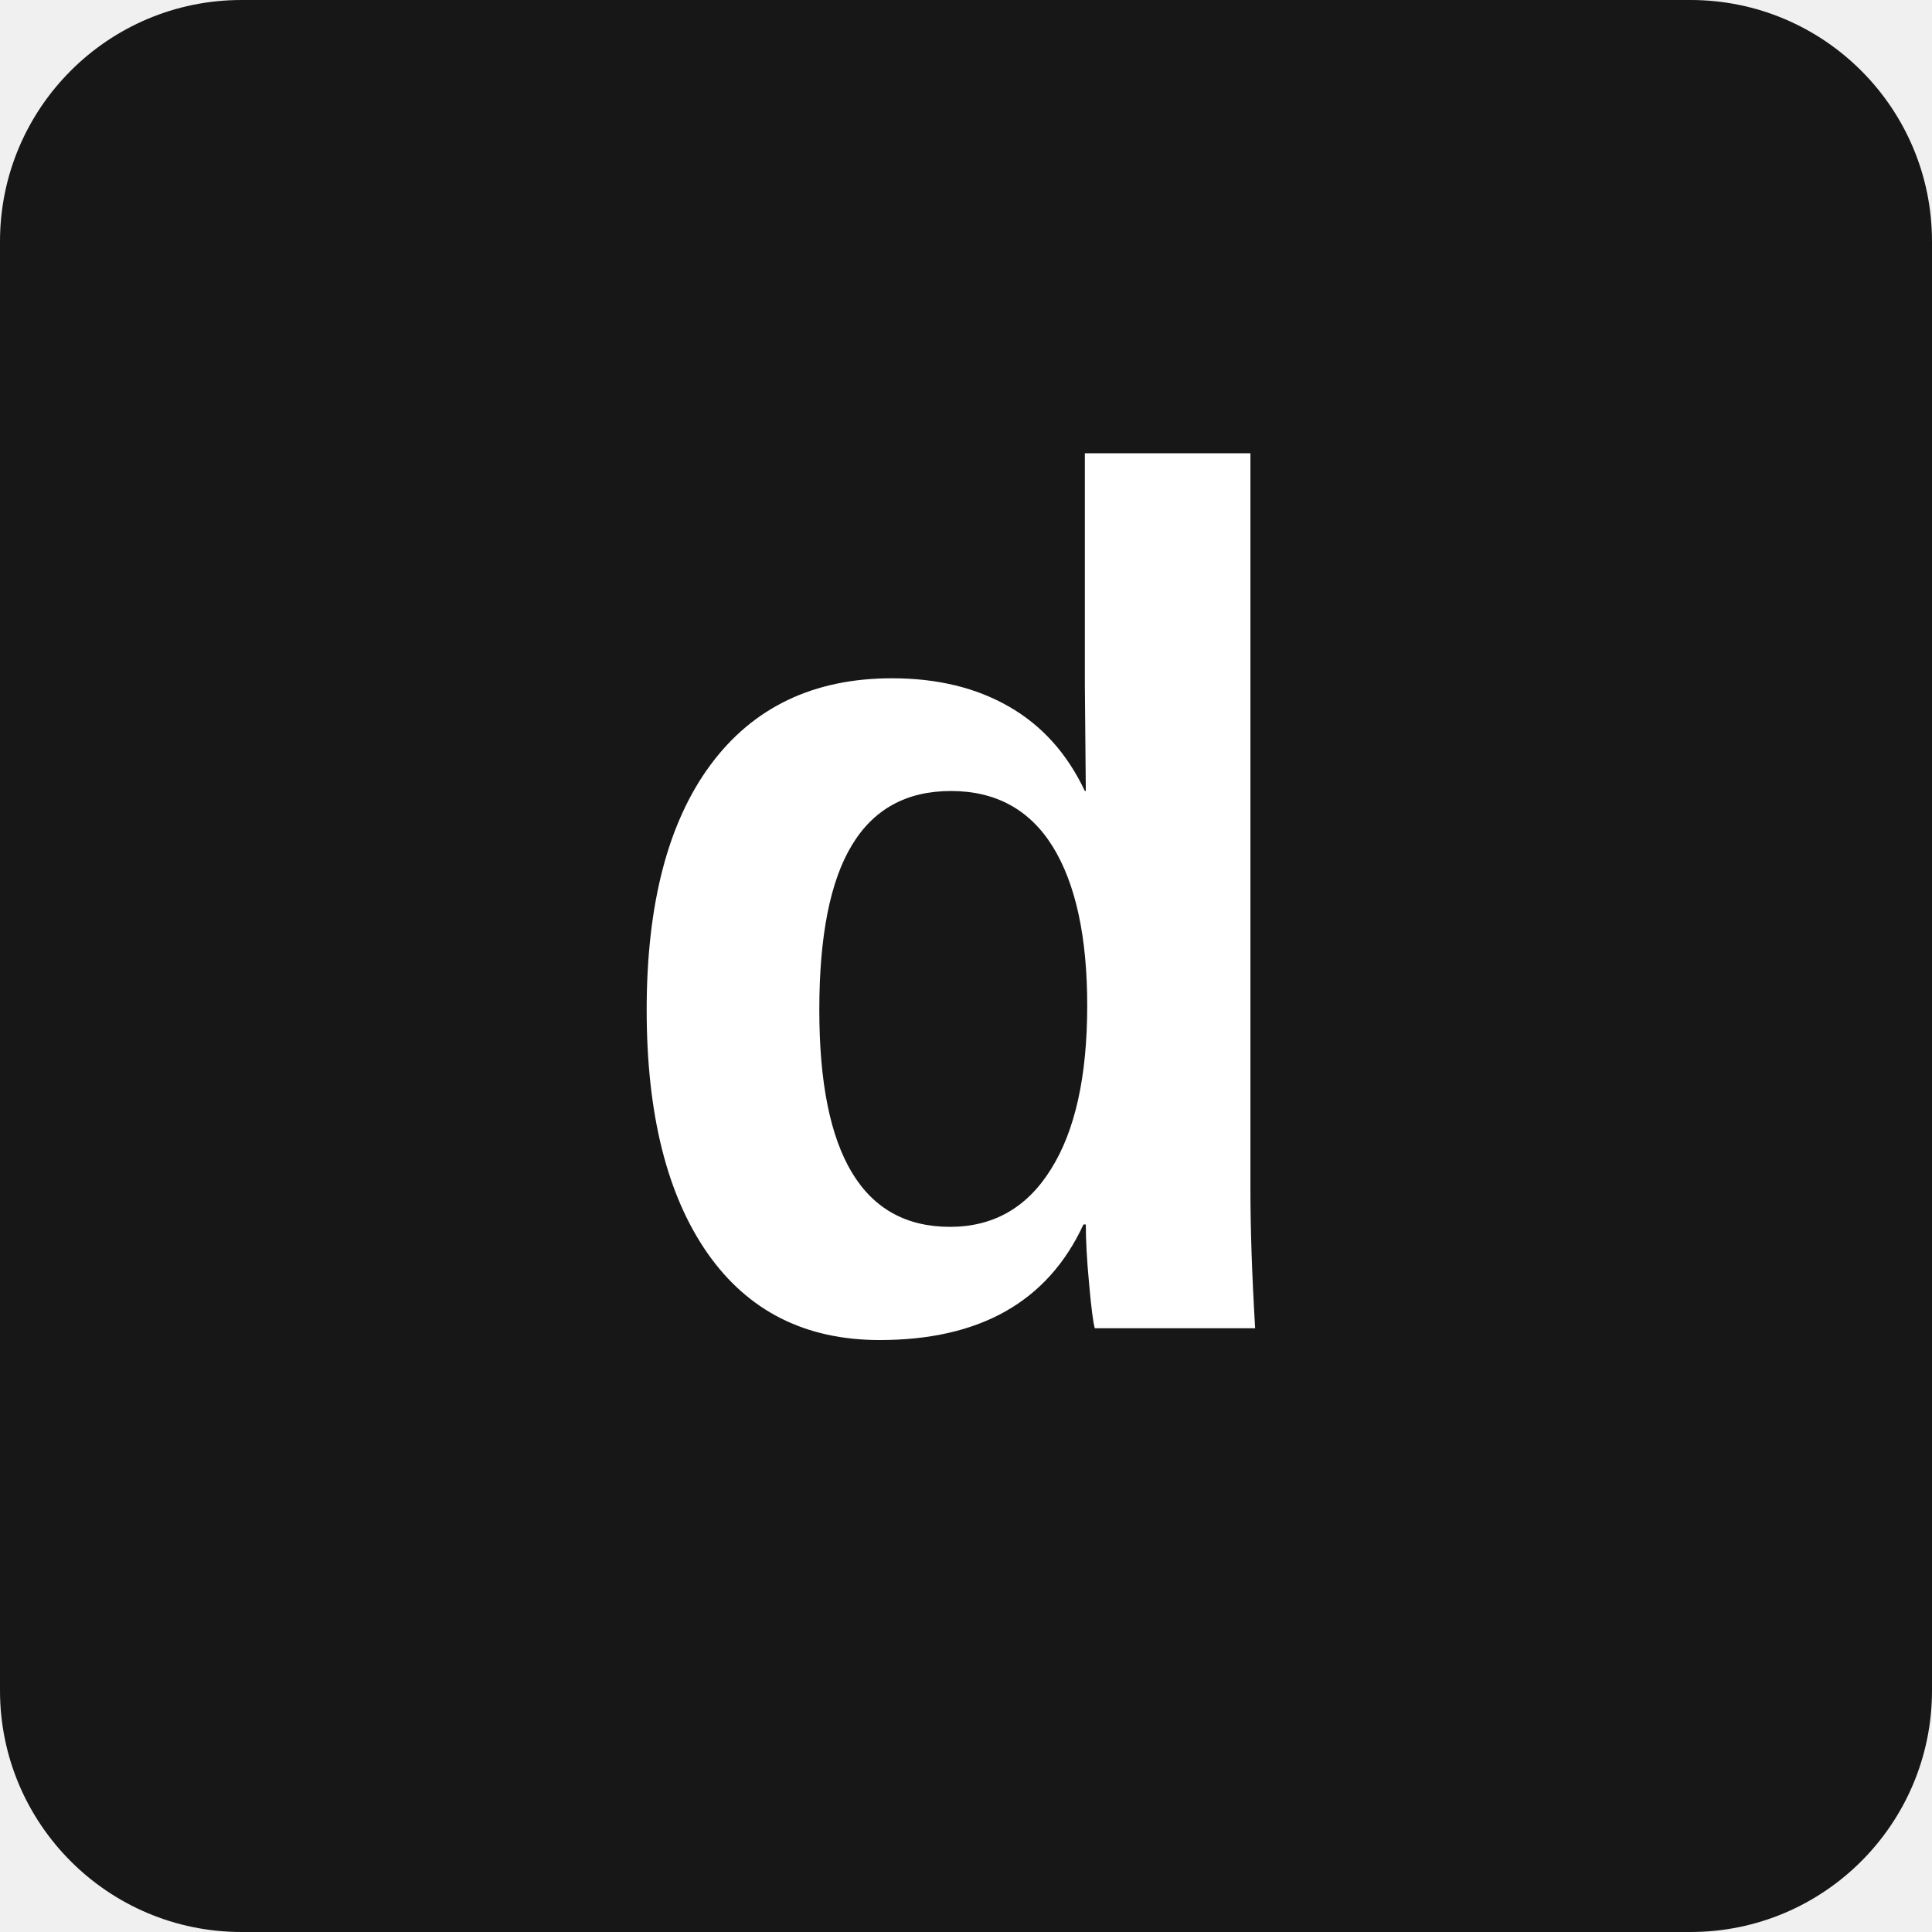
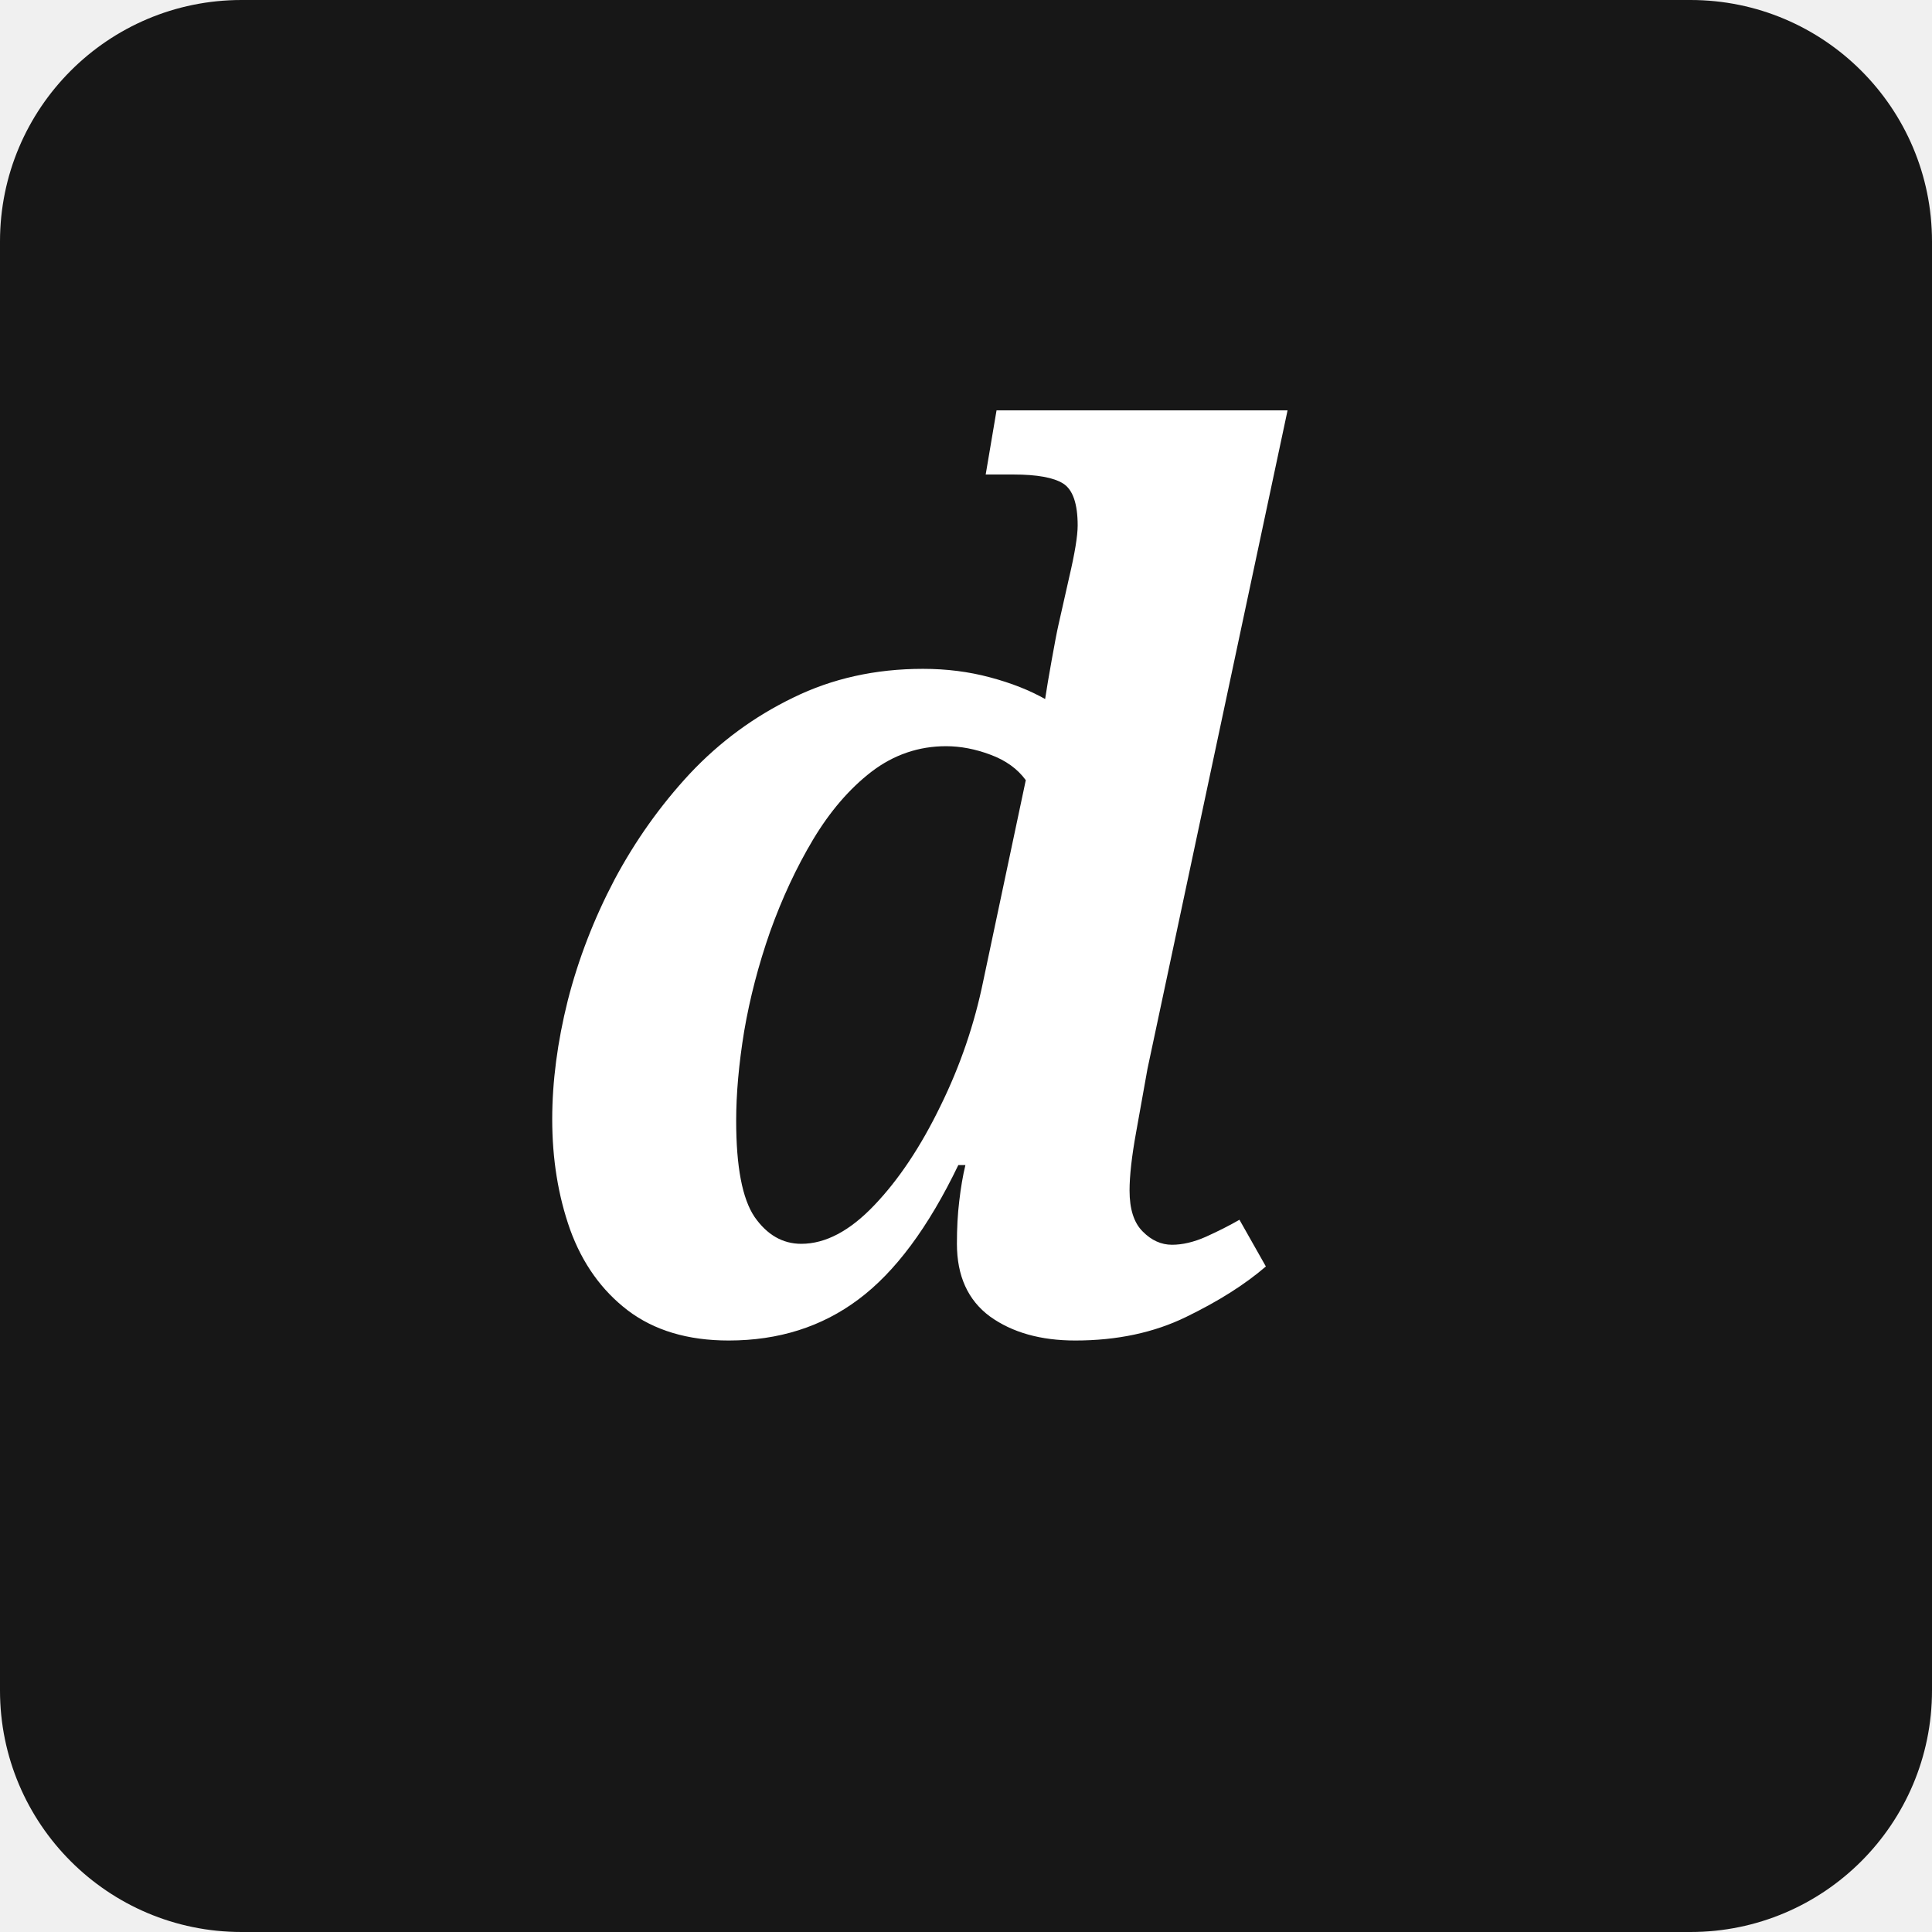
<svg xmlns="http://www.w3.org/2000/svg" viewBox="0 0 64 64">
  <rect width="64" height="64" rx="8" fill="#171717" />
-   <text x="32" y="44" fill="#fff" font-family="Arial, sans-serif" font-size="40" font-weight="700" text-anchor="middle">d</text>
+   <text x="30" y="44" fill="#fff" font-family="Georgia, serif" font-size="40" font-style="italic" font-weight="700" text-anchor="middle">d</text>
</svg>
